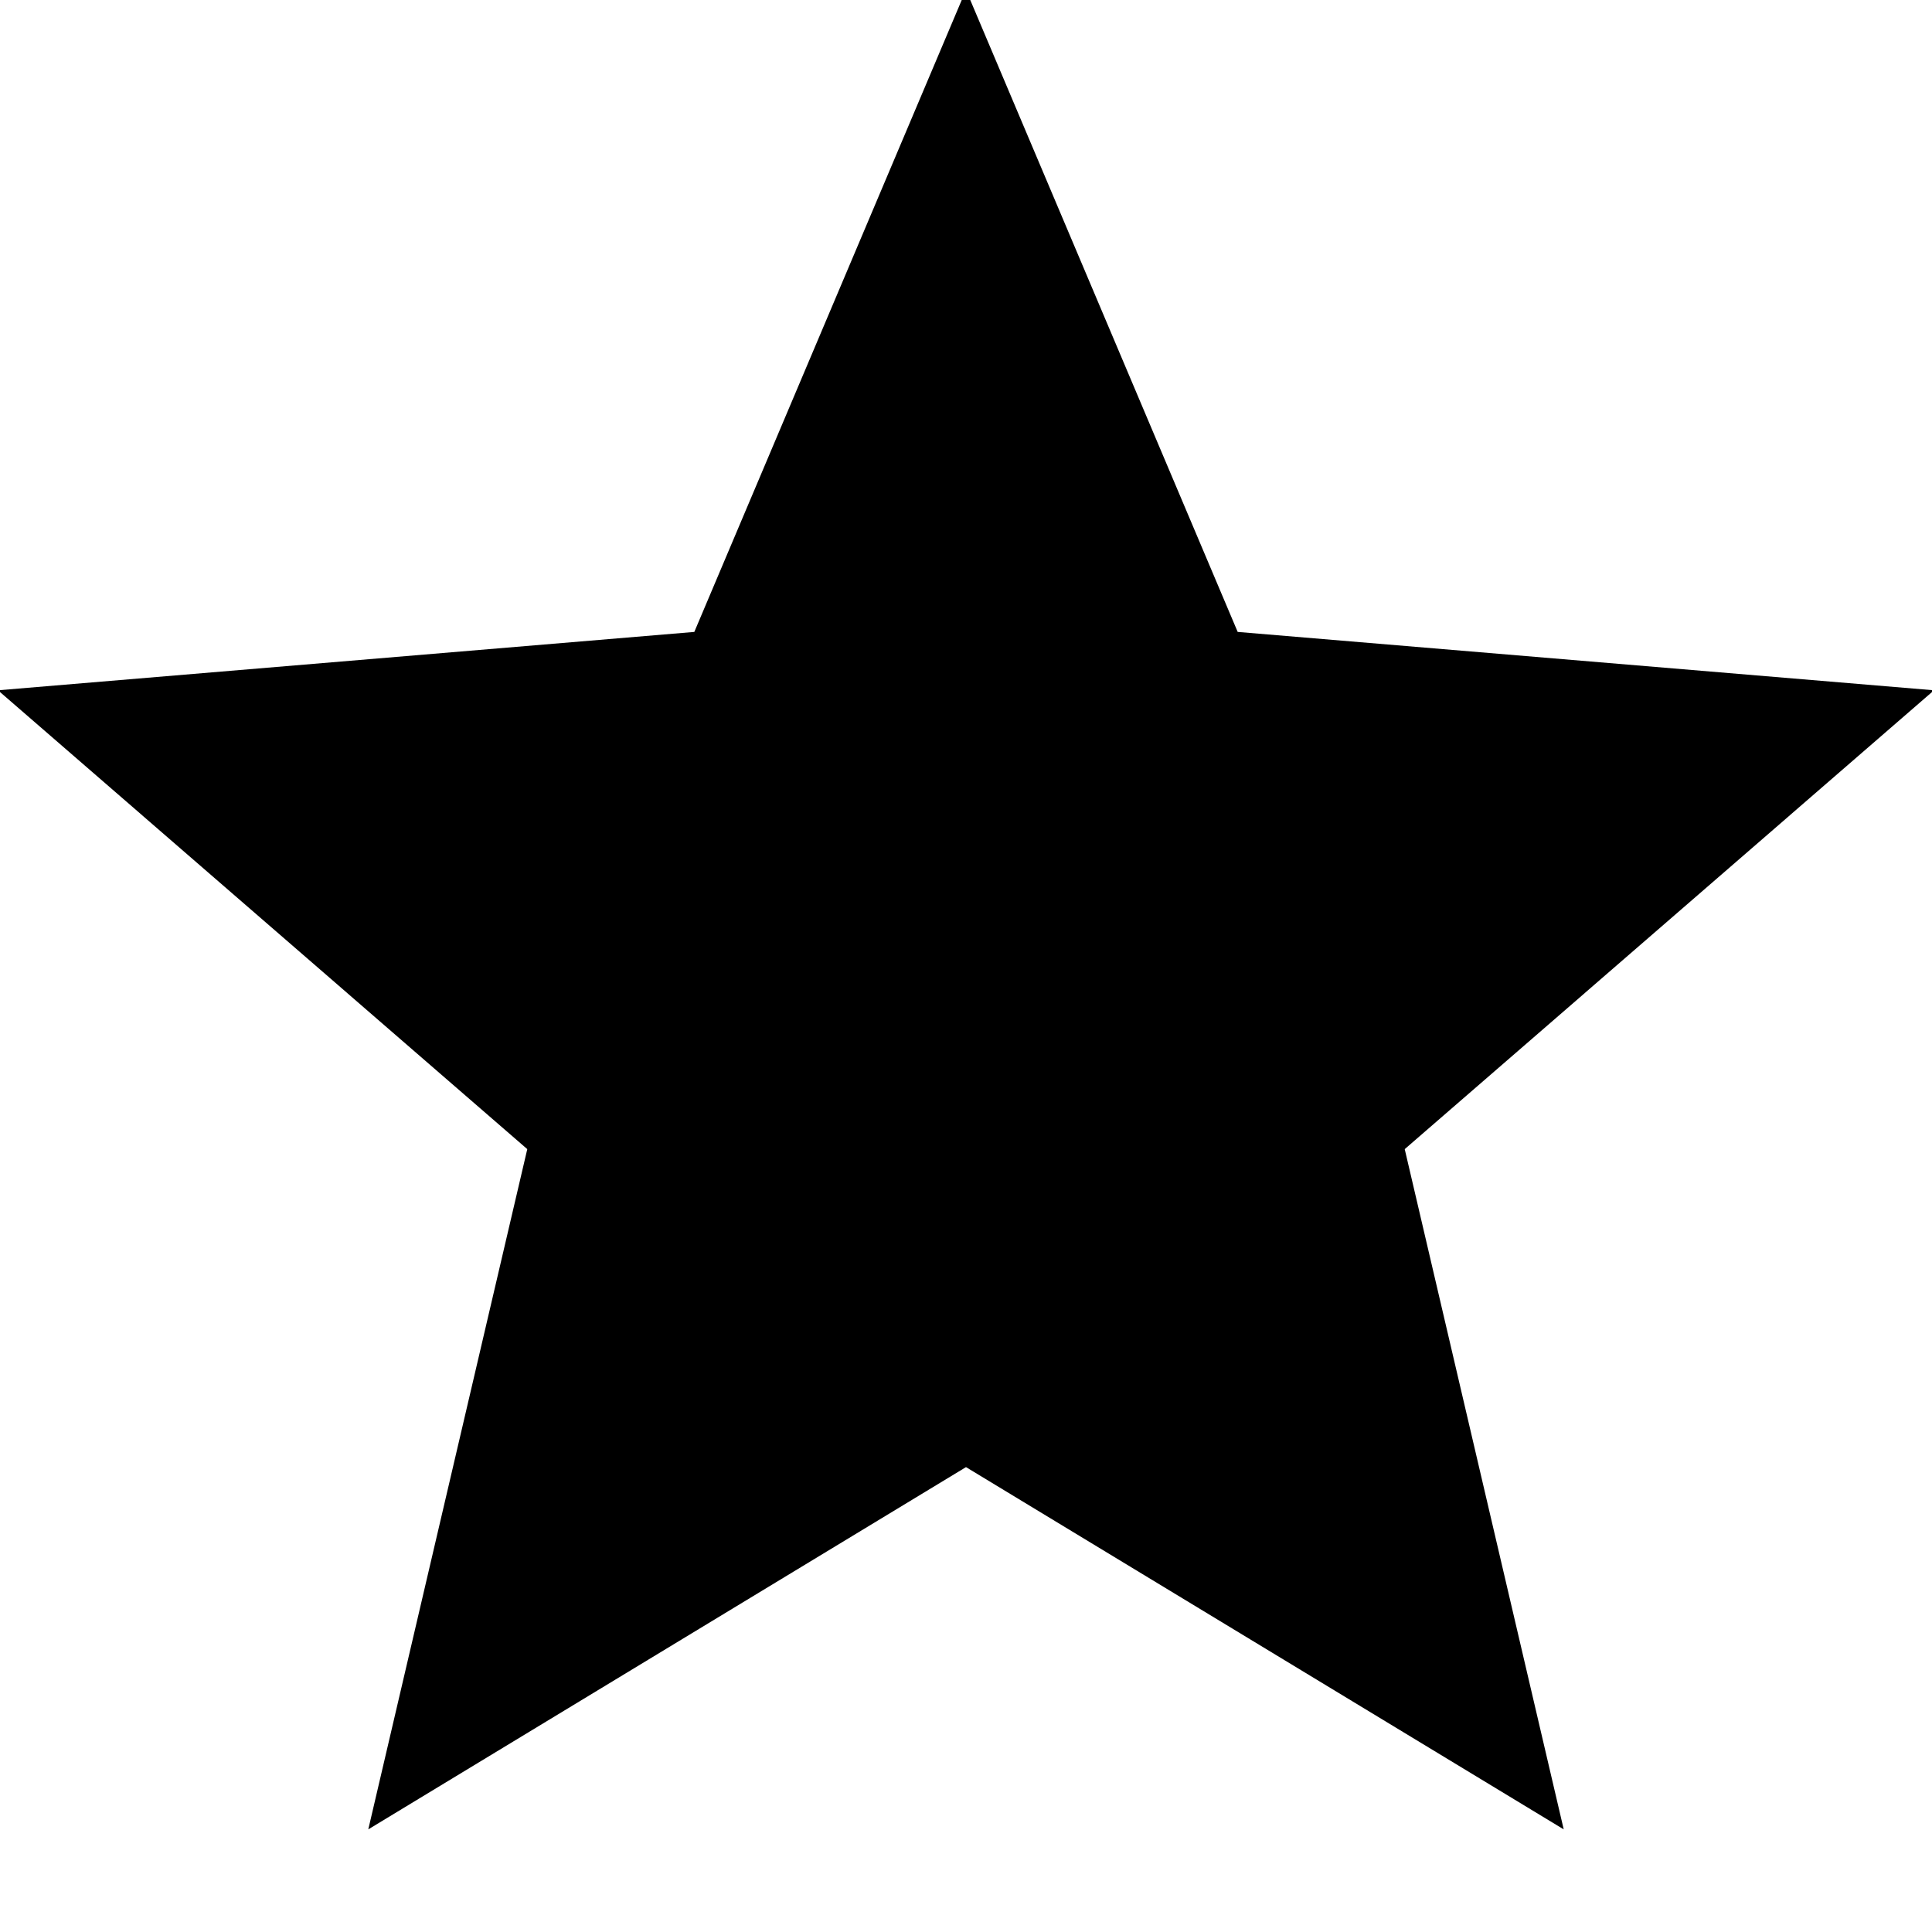
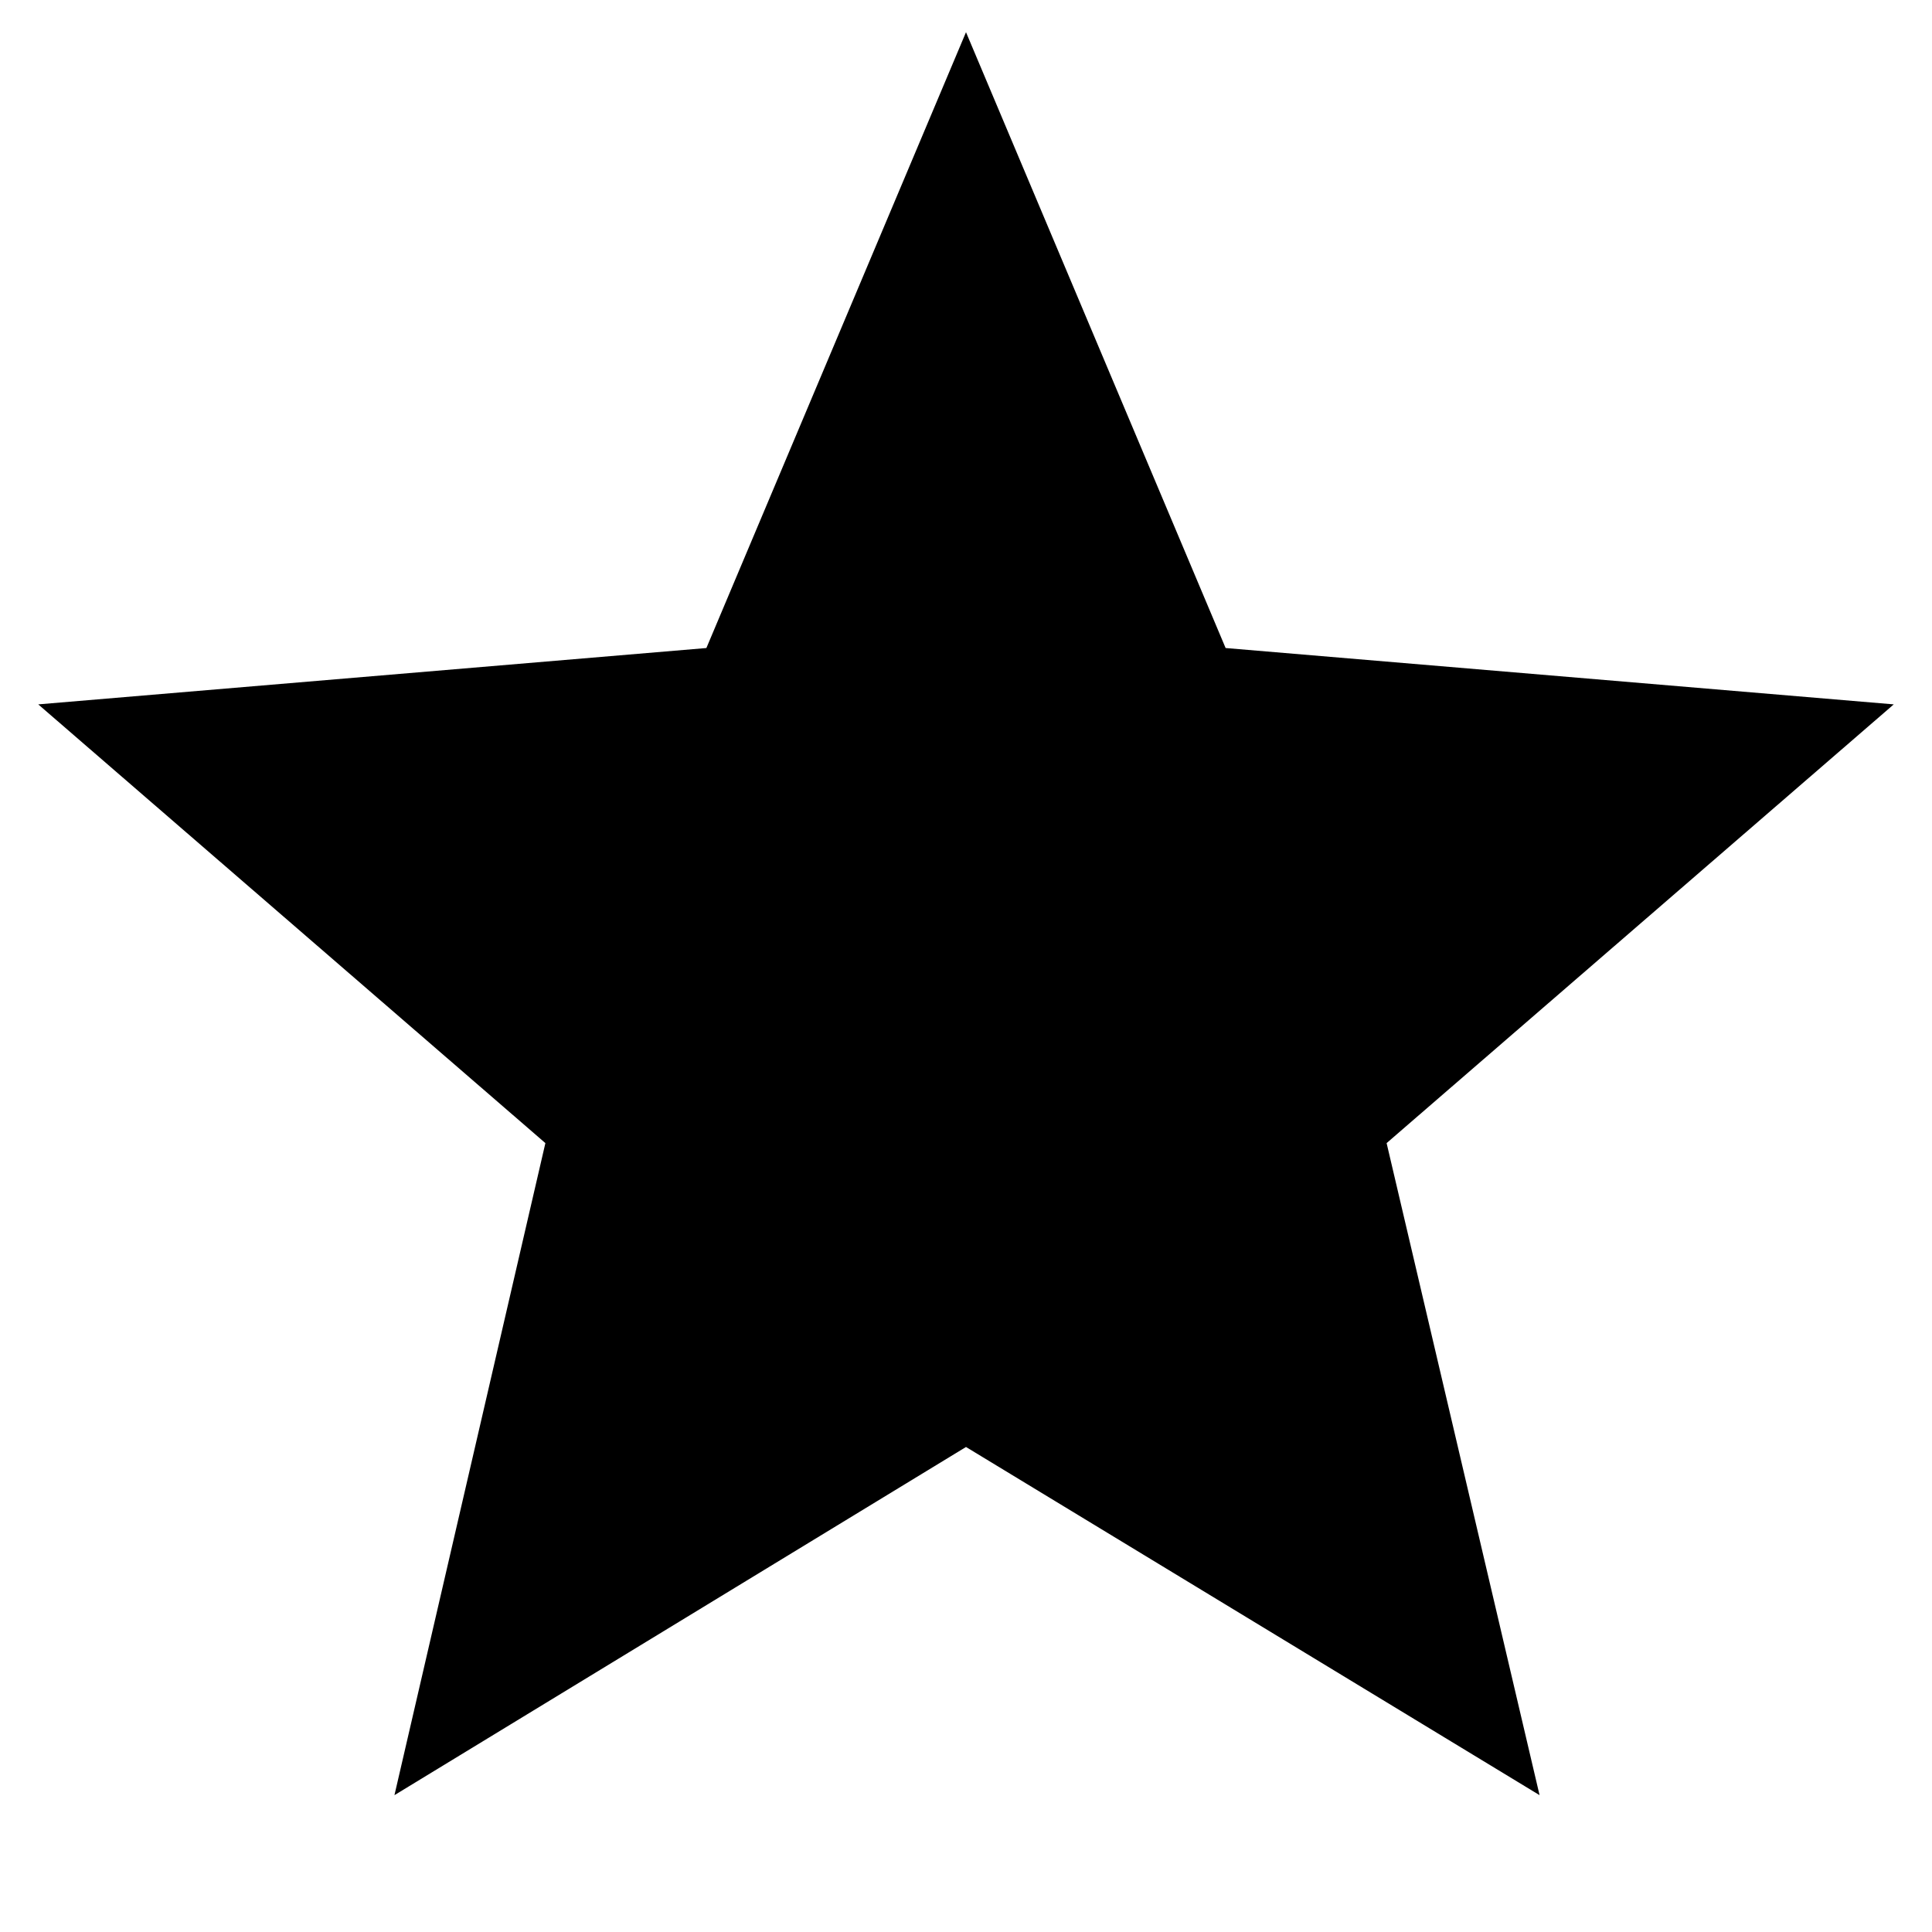
<svg xmlns="http://www.w3.org/2000/svg" height="24" viewBox="0 -960 960 960" width="24">
-   <path fill="currentColor" d="m183-51 79-338L-1-617l346-29 135-319 135 319 346 29-263 228 79 338-297-180L183-51Z" />
+   <path fill="currentColor" d="m196-68 75-324L19-610l332-28 129-306 129 306 332 28-252 218 76 324-285-173L196-68Z" />
</svg>
